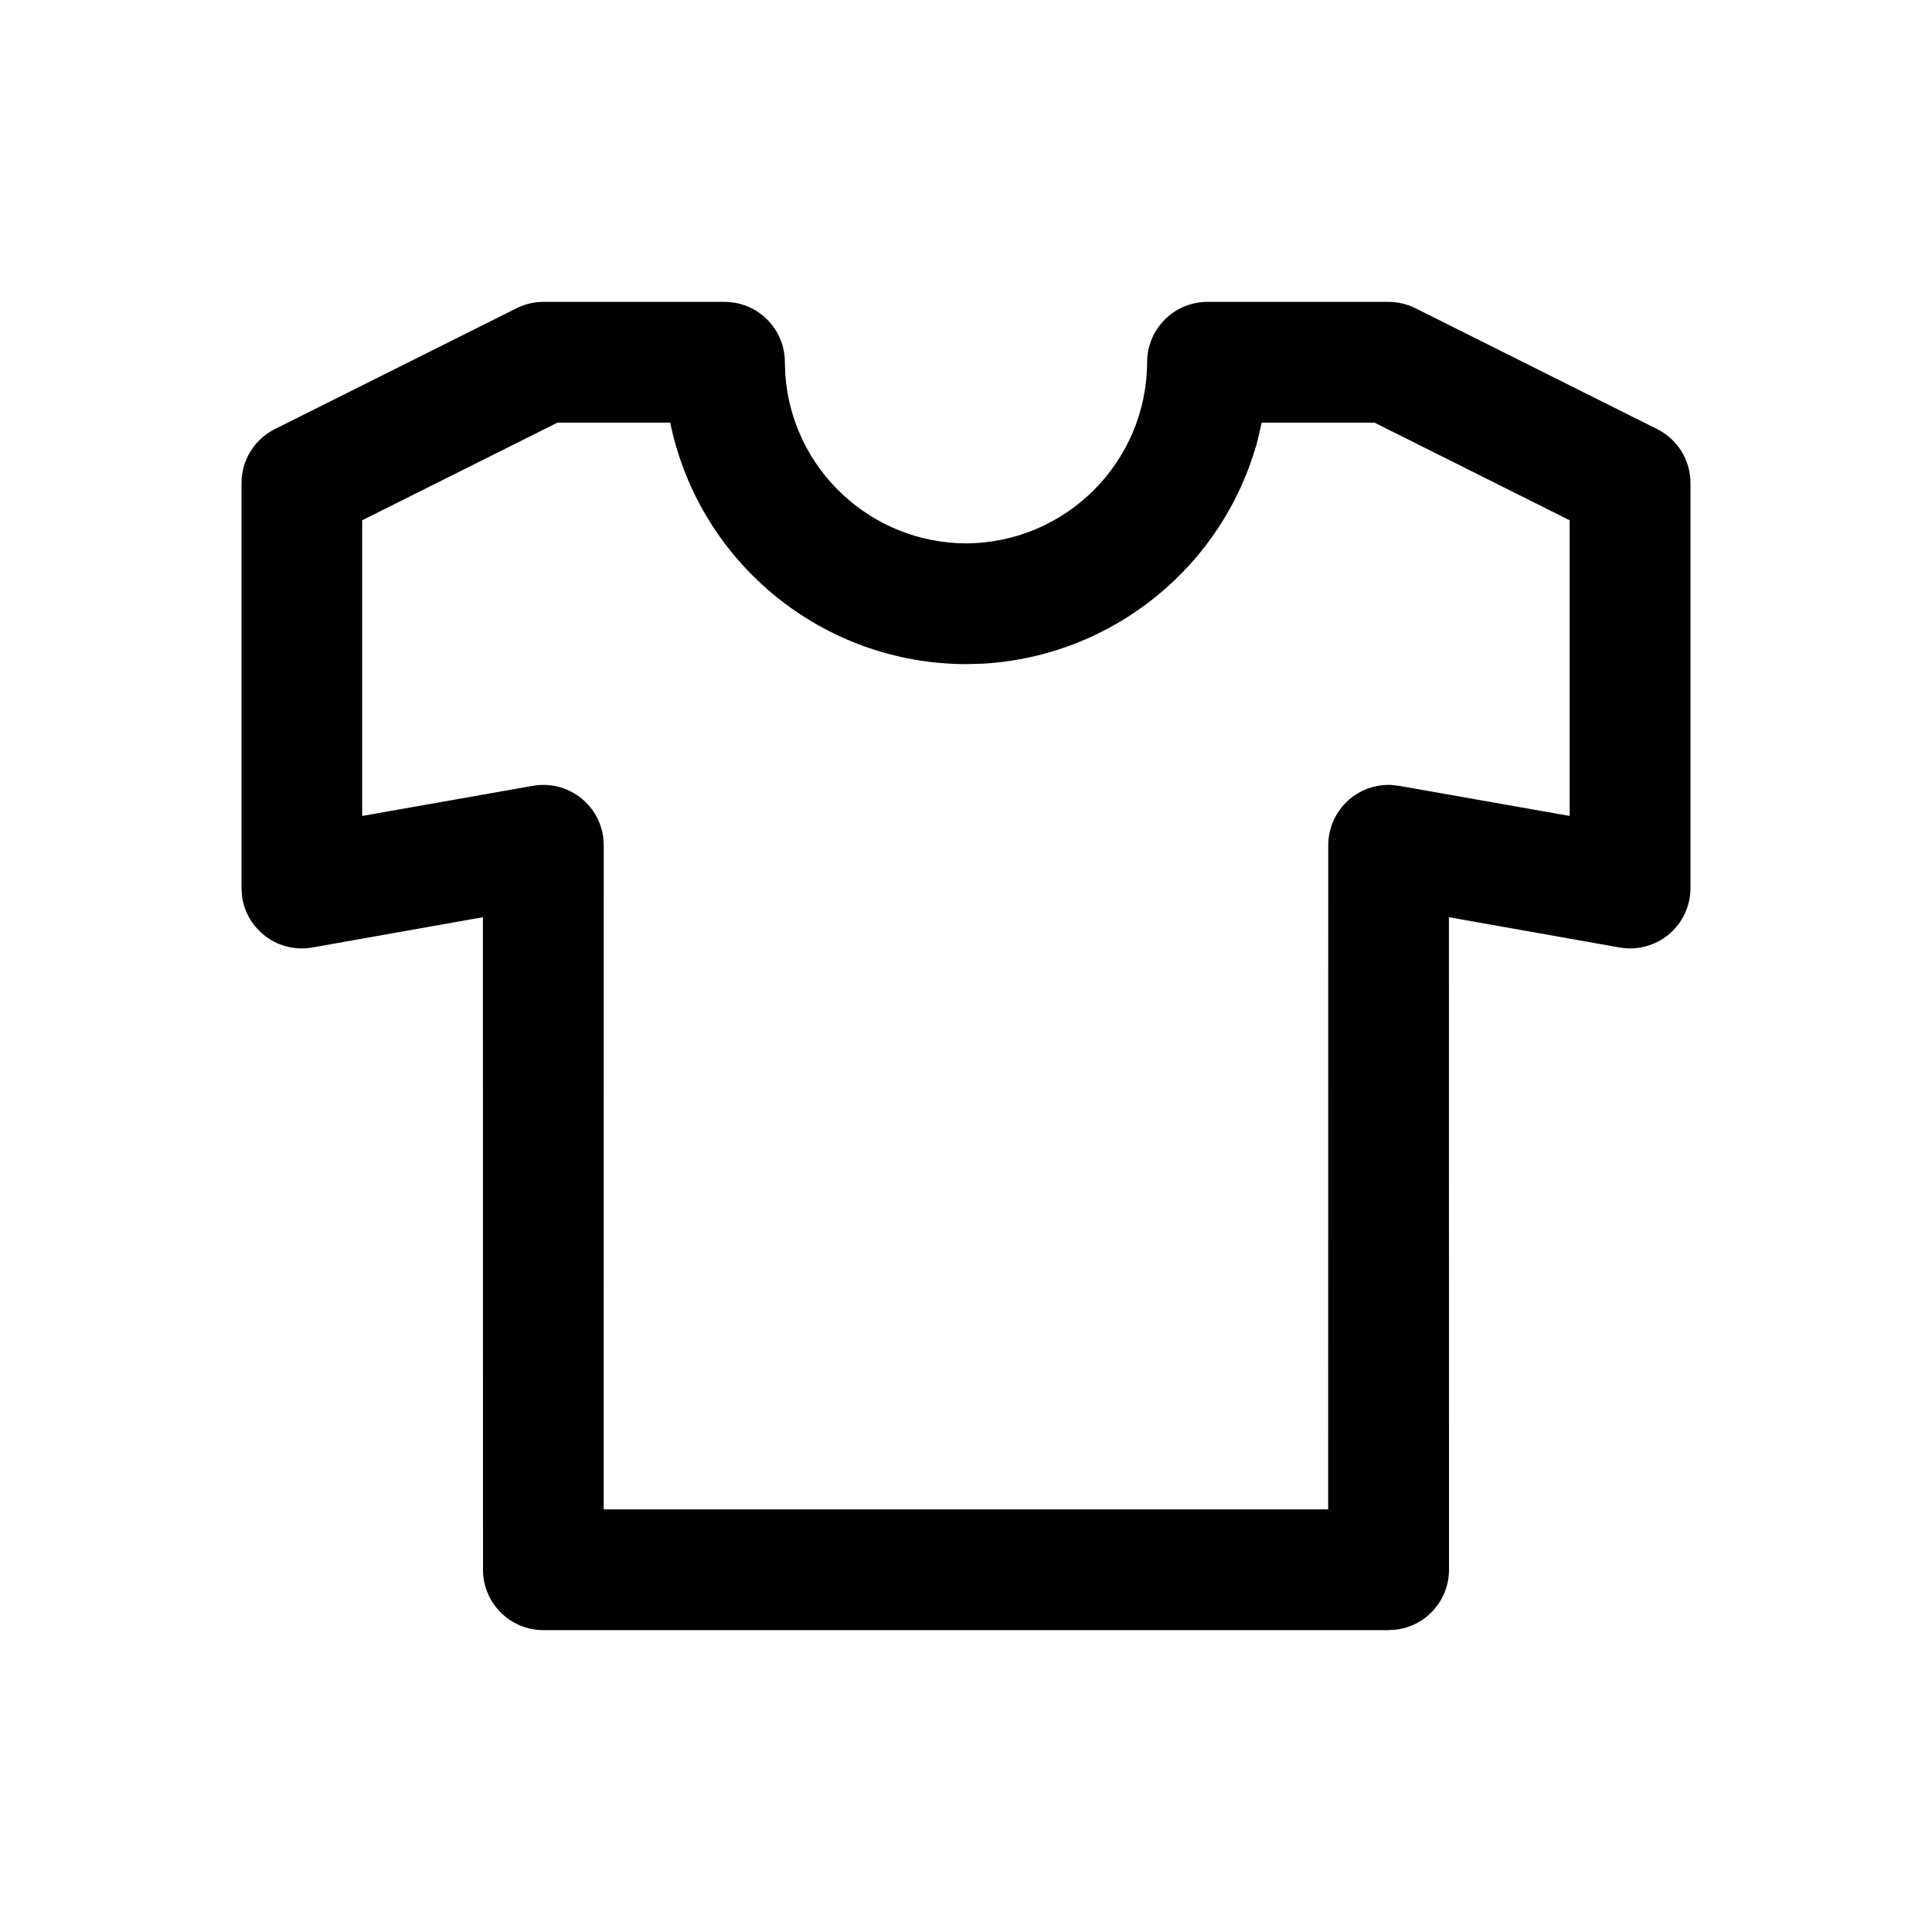
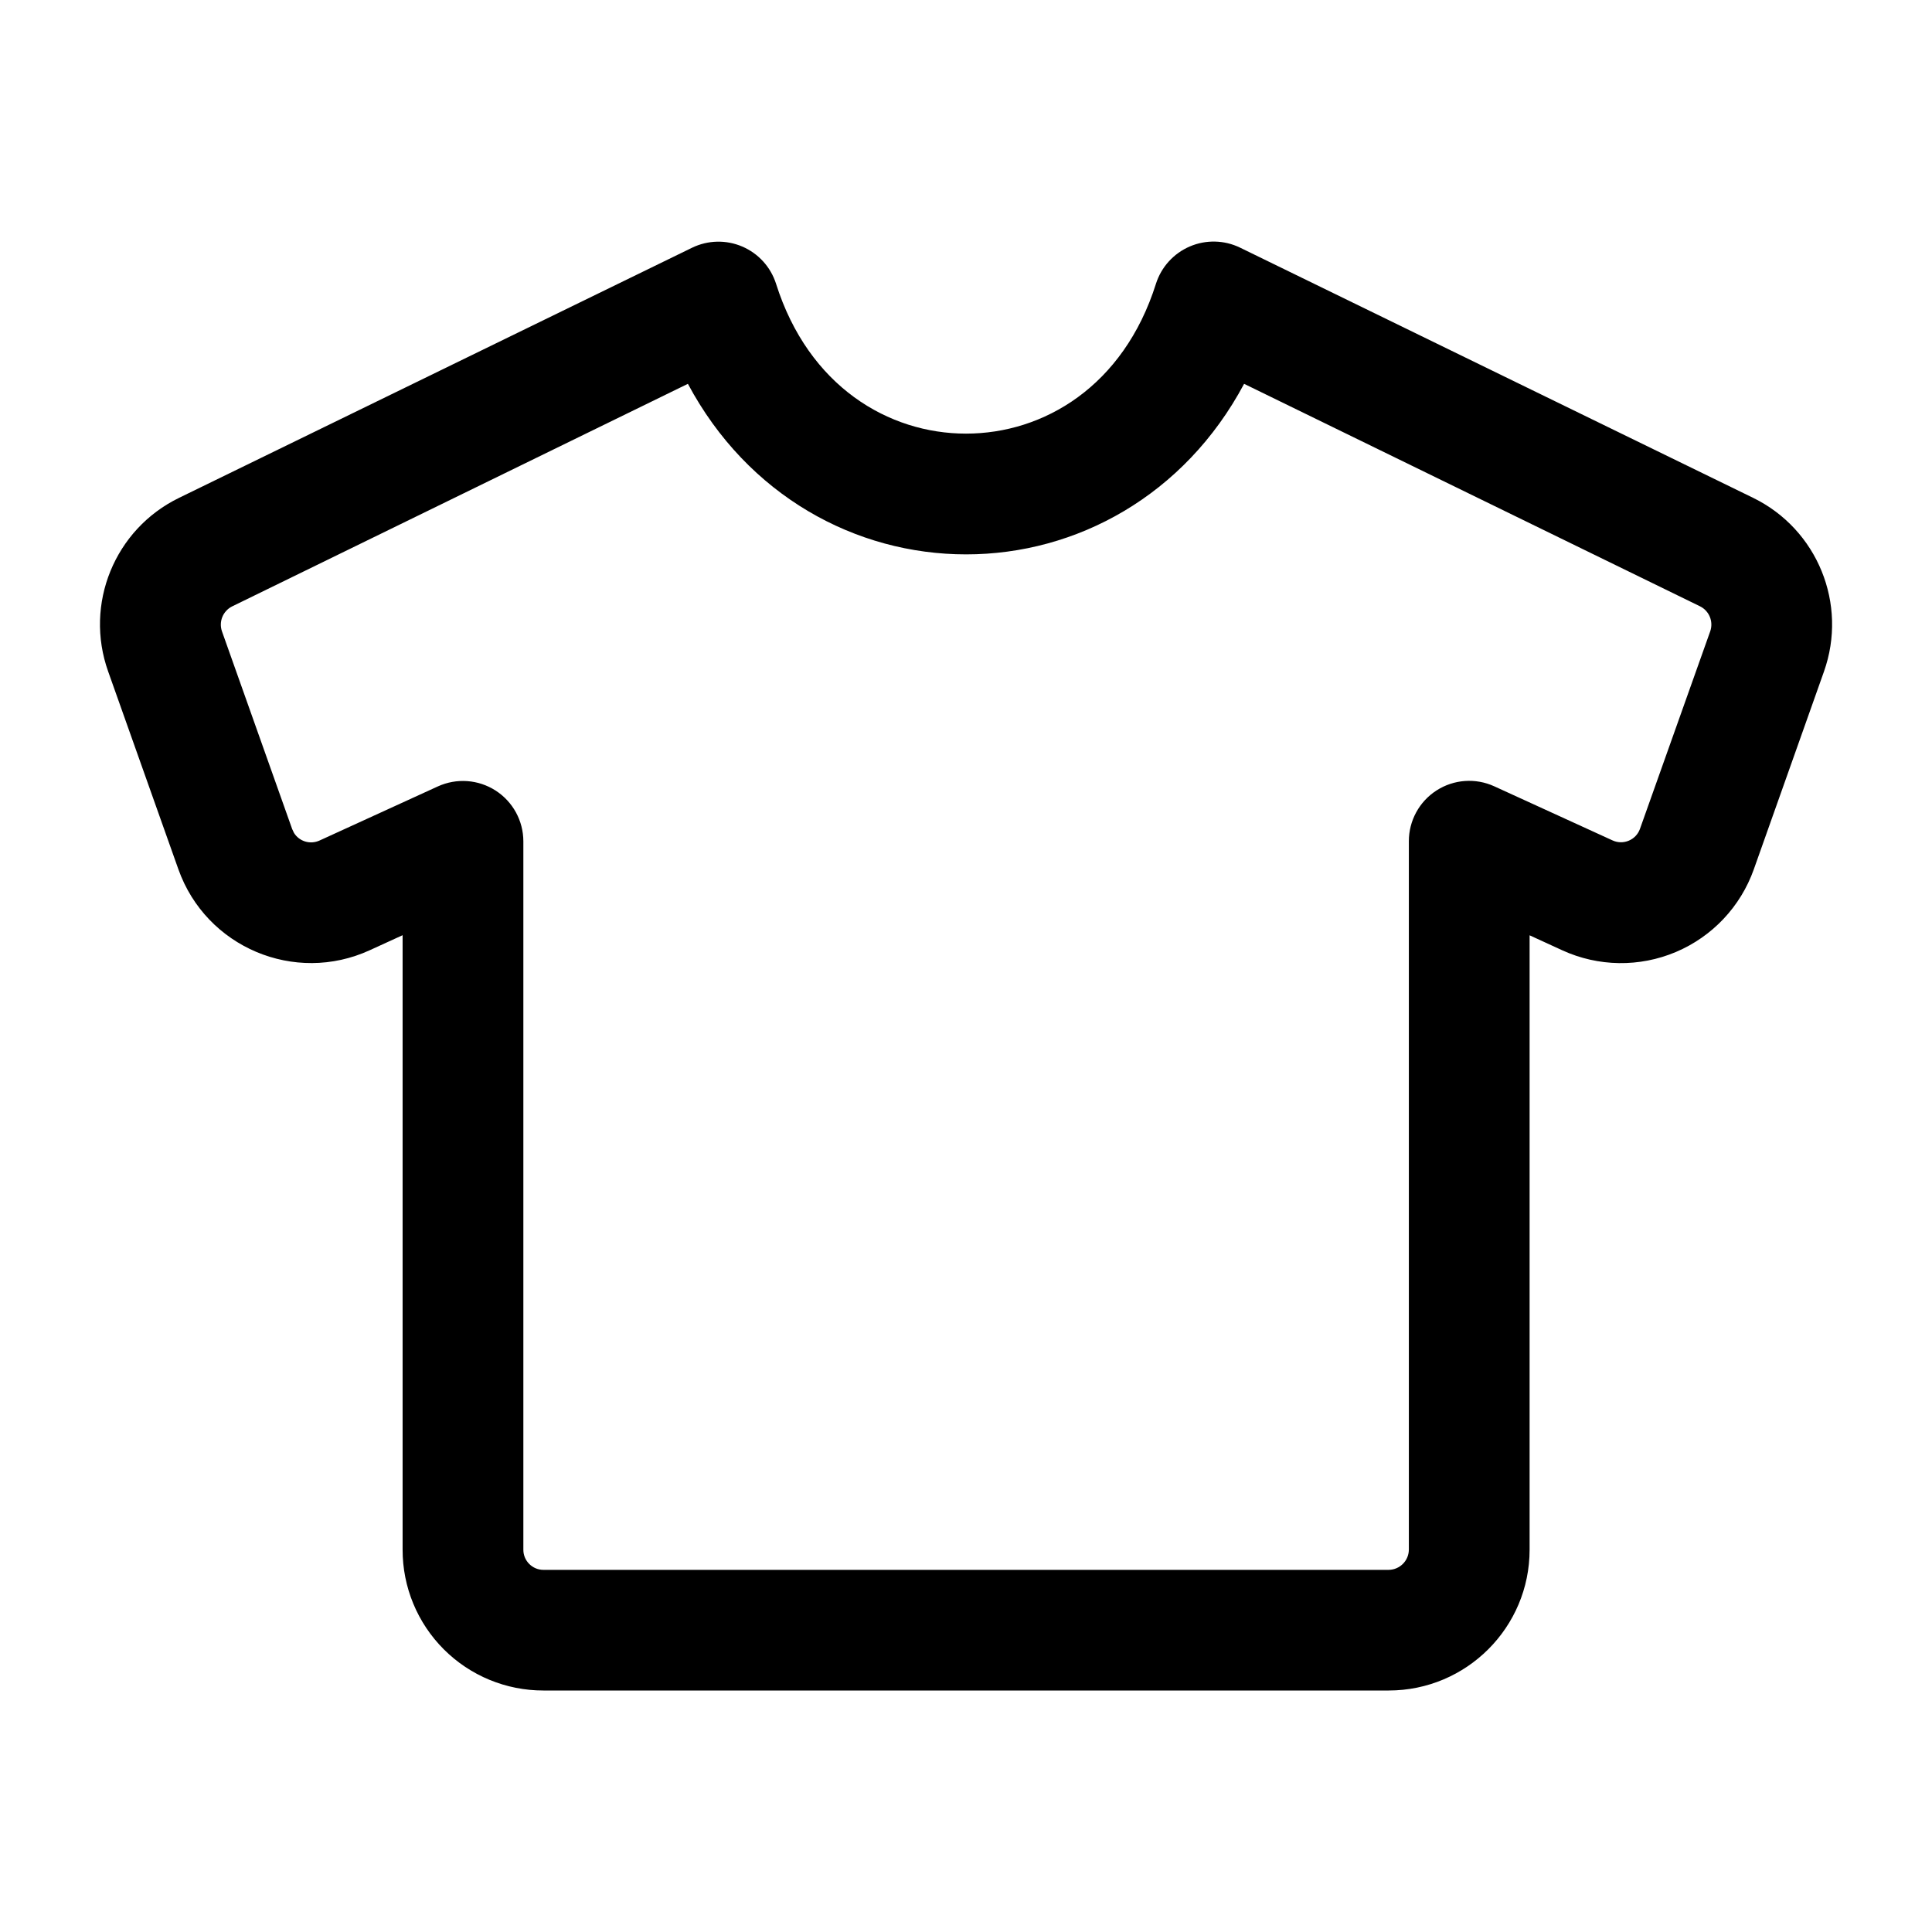
- <svg xmlns="http://www.w3.org/2000/svg" viewBox="0 0 24 24">
-   <g fill="none" fill-rule="evenodd">
-     <path d="M3 3h18v18H3z" />
-     <path fill="currentColor" fill-rule="nonzero" stroke-linecap="square" d="M9 3.75H6.75a.75.75 0 0 0-.335.08l-3 1.5A.75.75 0 0 0 3 6v5.031l.006.099a.75.75 0 0 0 .875.64l2.118-.376L6 19.5c0 .414.336.75.75.75h10.5l.102-.007A.75.75 0 0 0 18 19.5l-.001-8.106 2.12.376a.75.75 0 0 0 .881-.739V6a.75.75 0 0 0-.415-.67l-3-1.5a.75.75 0 0 0-.335-.08H15a.75.75 0 0 0-.75.75A2.26 2.26 0 0 1 12 6.75a2.26 2.26 0 0 1-2.245-2.097L9.75 4.5A.75.75 0 0 0 9 3.75m-2.075 1.5h1.401l.005.027A3.76 3.76 0 0 0 12 8.25l.199-.005a3.76 3.76 0 0 0 3.425-2.781l.049-.214h1.401l2.425 1.213v3.673l-2.118-.374-.098-.011a.75.75 0 0 0-.783.749l-.001 8.25h-9L7.5 10.5l-.006-.098a.75.75 0 0 0-.875-.64l-2.12.374V6.463z" />
-   </g>
+ <svg xmlns="http://www.w3.org/2000/svg" fill="none" viewBox="0 0 18 18">
+   <path fill="currentColor" d="M13.126 7.838a.562.562 0 0 1 .796-.512l1.102.504c.1.046.218-.004.255-.107l.655-1.842a.19.19 0 0 0-.095-.232l-4.248-2.073c-.556 1.042-1.563 1.589-2.59 1.589-1.028 0-2.035-.546-2.592-1.589L2.162 5.65a.19.19 0 0 0-.094.232l.654 1.842.017.036c.049.079.15.111.238.071l1.102-.504a.563.563 0 0 1 .797.512v6.6c0 .103.084.187.187.187h7.875a.19.19 0 0 0 .188-.187zm1.125 6.6c0 .724-.588 1.312-1.313 1.312H5.063a1.31 1.31 0 0 1-1.312-1.312V8.713l-.306.14c-.7.321-1.525-.028-1.783-.754l-.654-1.842a1.31 1.31 0 0 1 .661-1.619l4.779-2.33a.563.563 0 0 1 .782.335C7.533 3.601 8.28 4.04 9 4.04c.722 0 1.468-.44 1.77-1.397a.564.564 0 0 1 .783-.336l4.78 2.331c.6.293.884.99.66 1.62l-.653 1.841a1.313 1.313 0 0 1-1.784.755l-.305-.14z" />
</svg>
